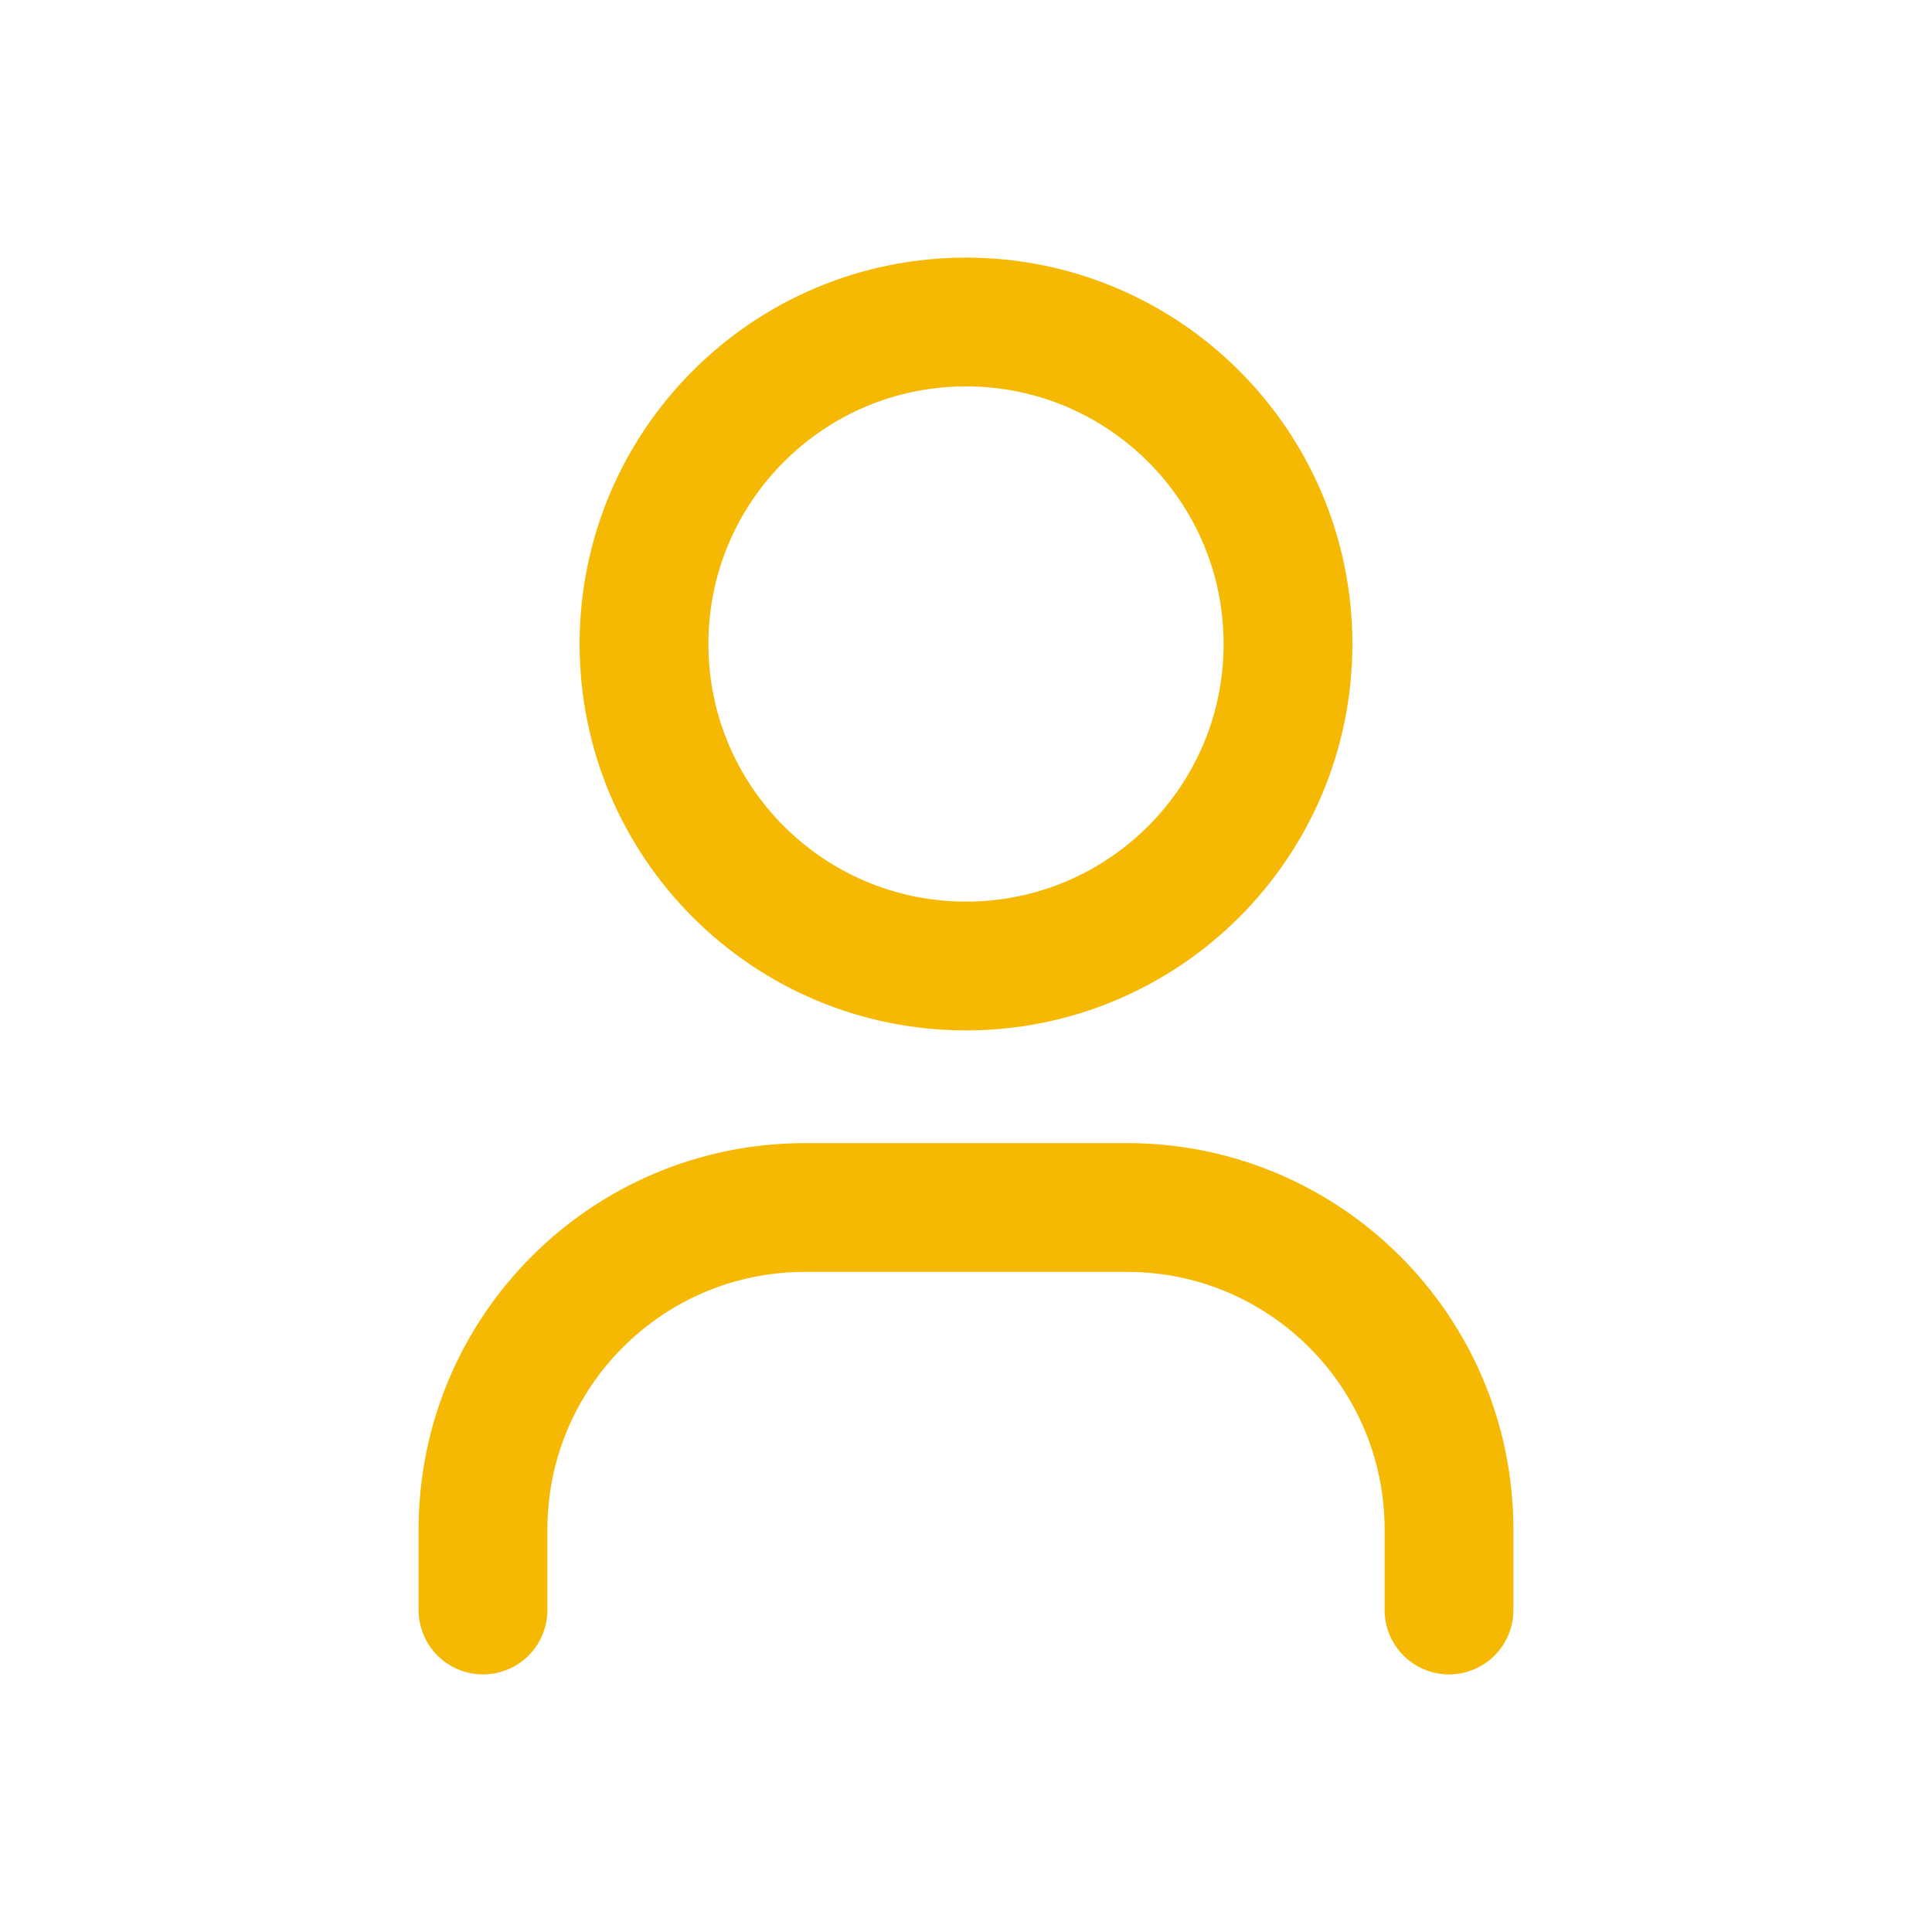
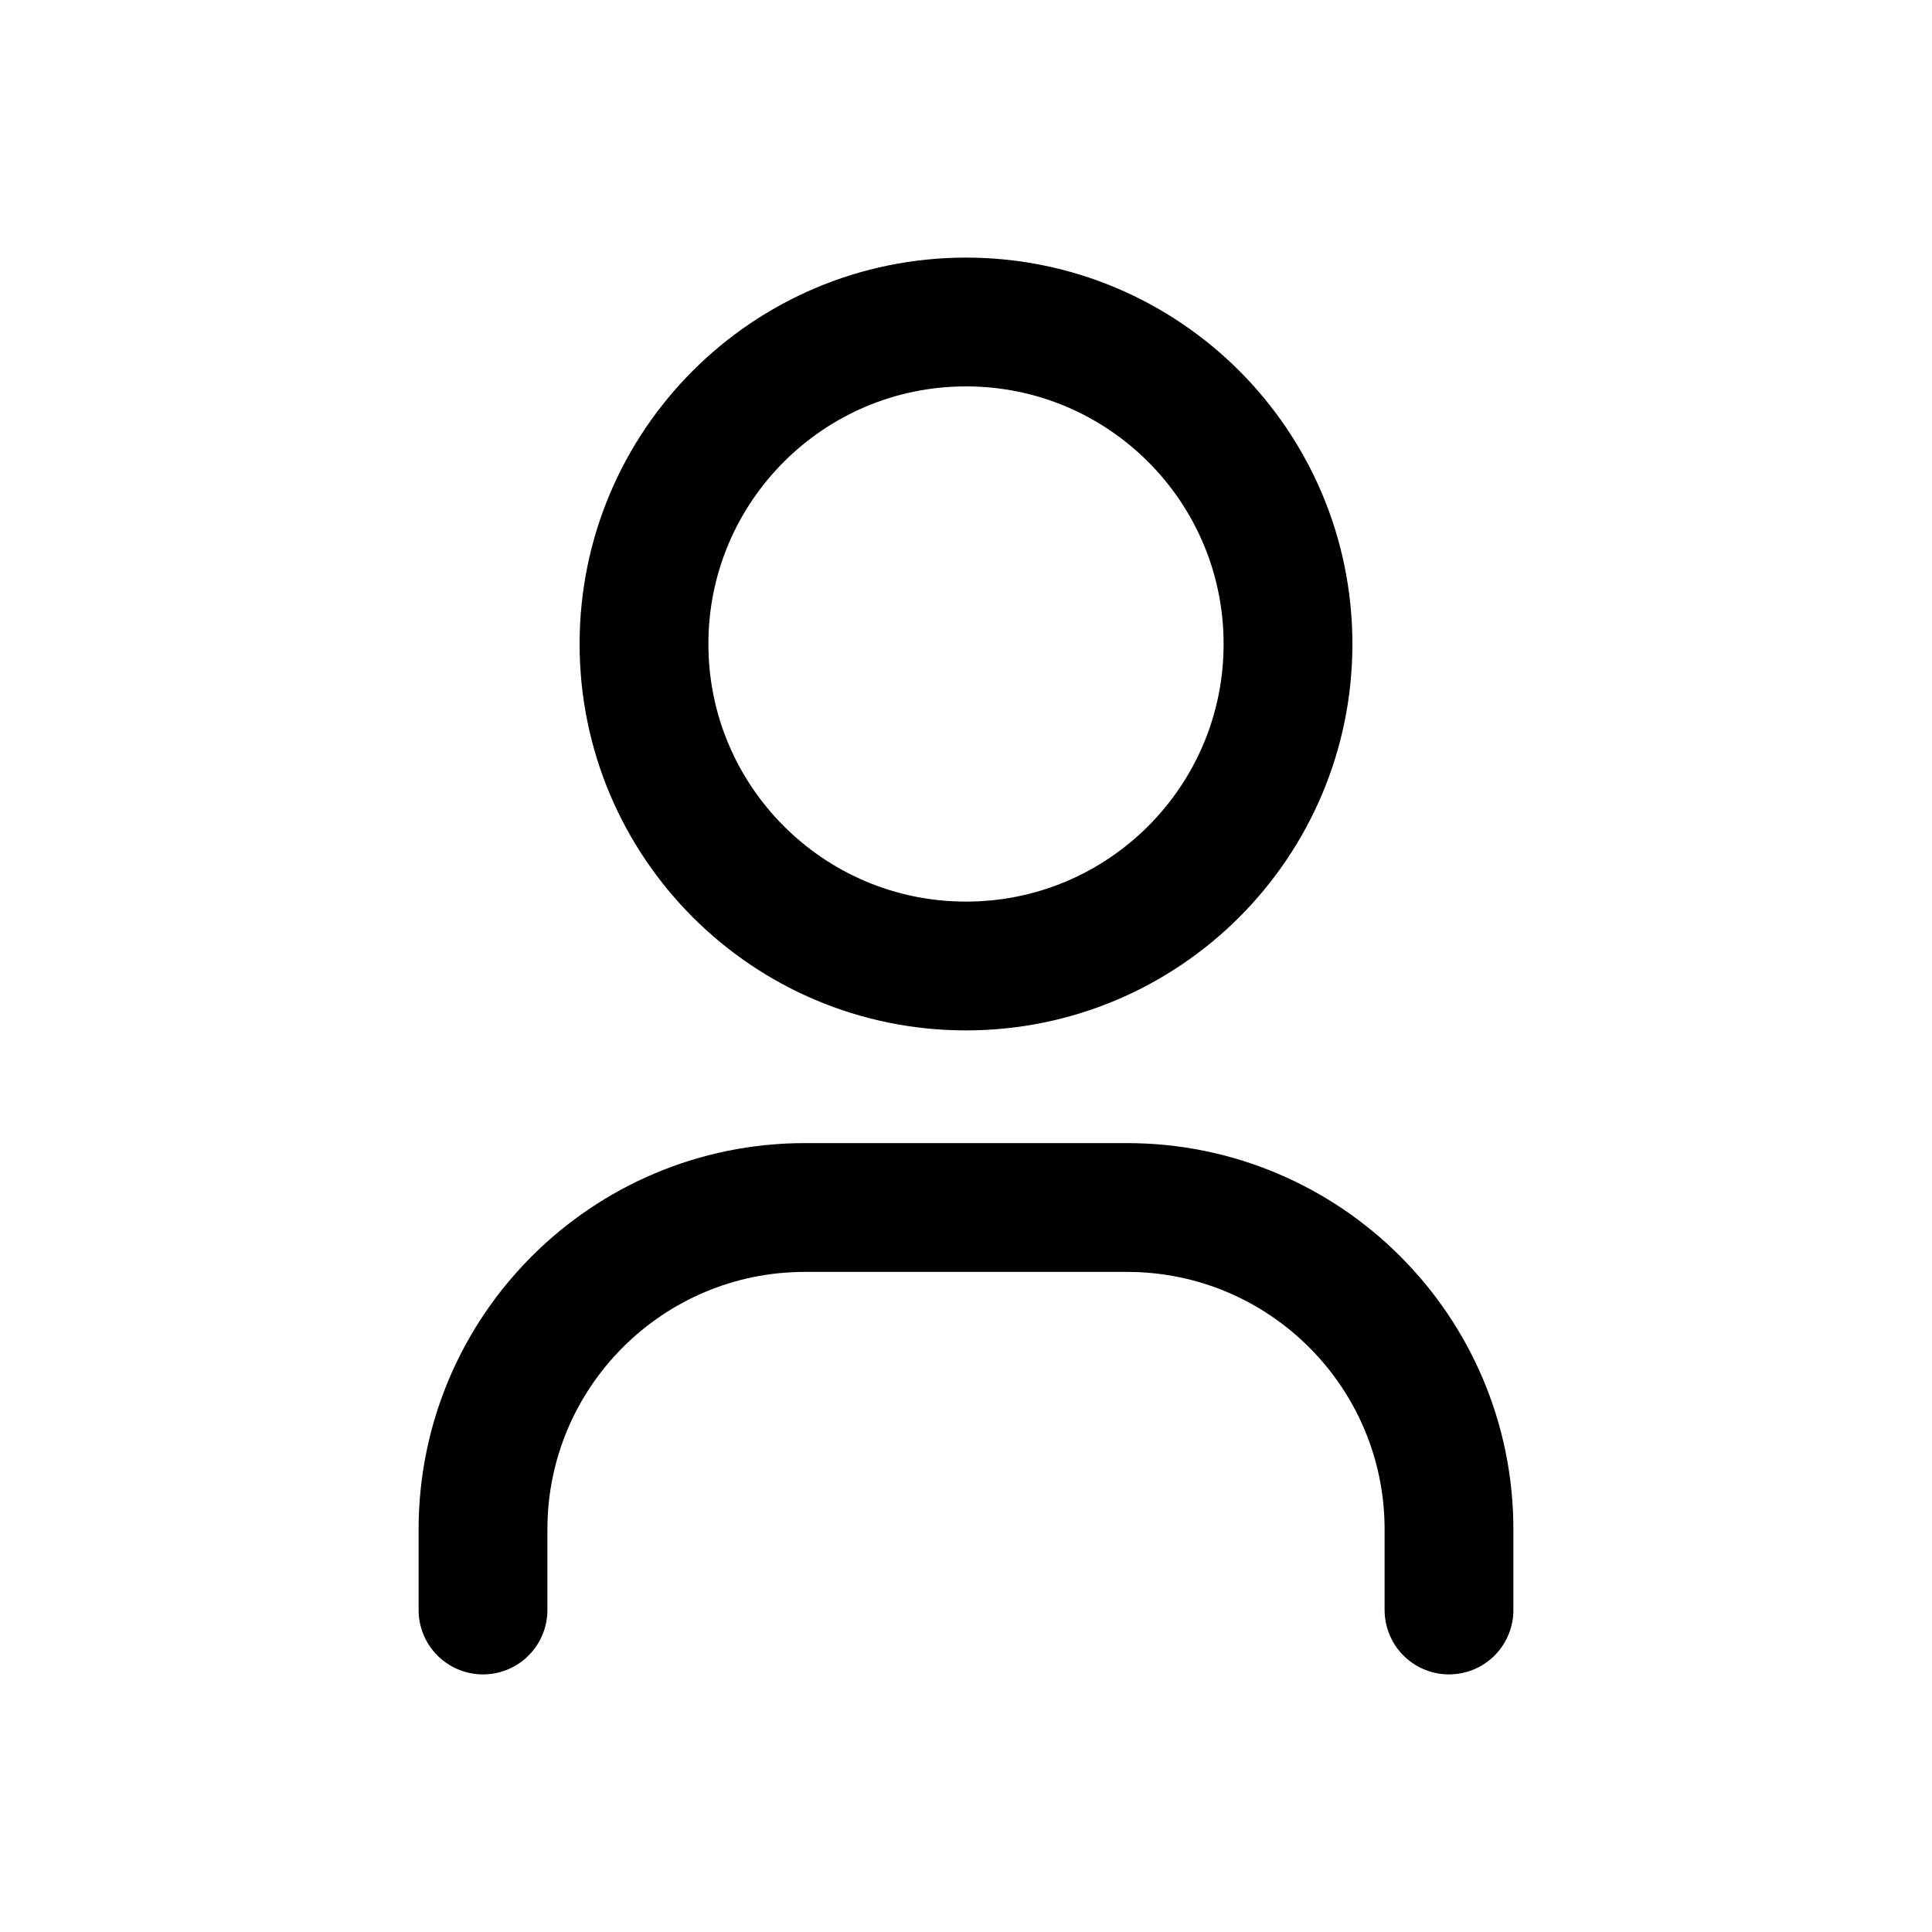
- <svg xmlns="http://www.w3.org/2000/svg" viewBox="0 0 24 24" fill="none" stroke="#f5b904" stroke-width="1.6" stroke-linecap="round" stroke-linejoin="round">
+ <svg xmlns="http://www.w3.org/2000/svg" viewBox="0 0 24 24" fill="none" stroke="currentColor" stroke-width="1.6" stroke-linecap="round" stroke-linejoin="round">
  <path d="M12 12a4 4 0 1 0-4-4 4 4 0 0 0 4 4z" />
  <path d="M6 20v-1a4 4 0 0 1 4-4h4a4 4 0 0 1 4 4v1" />
</svg>
